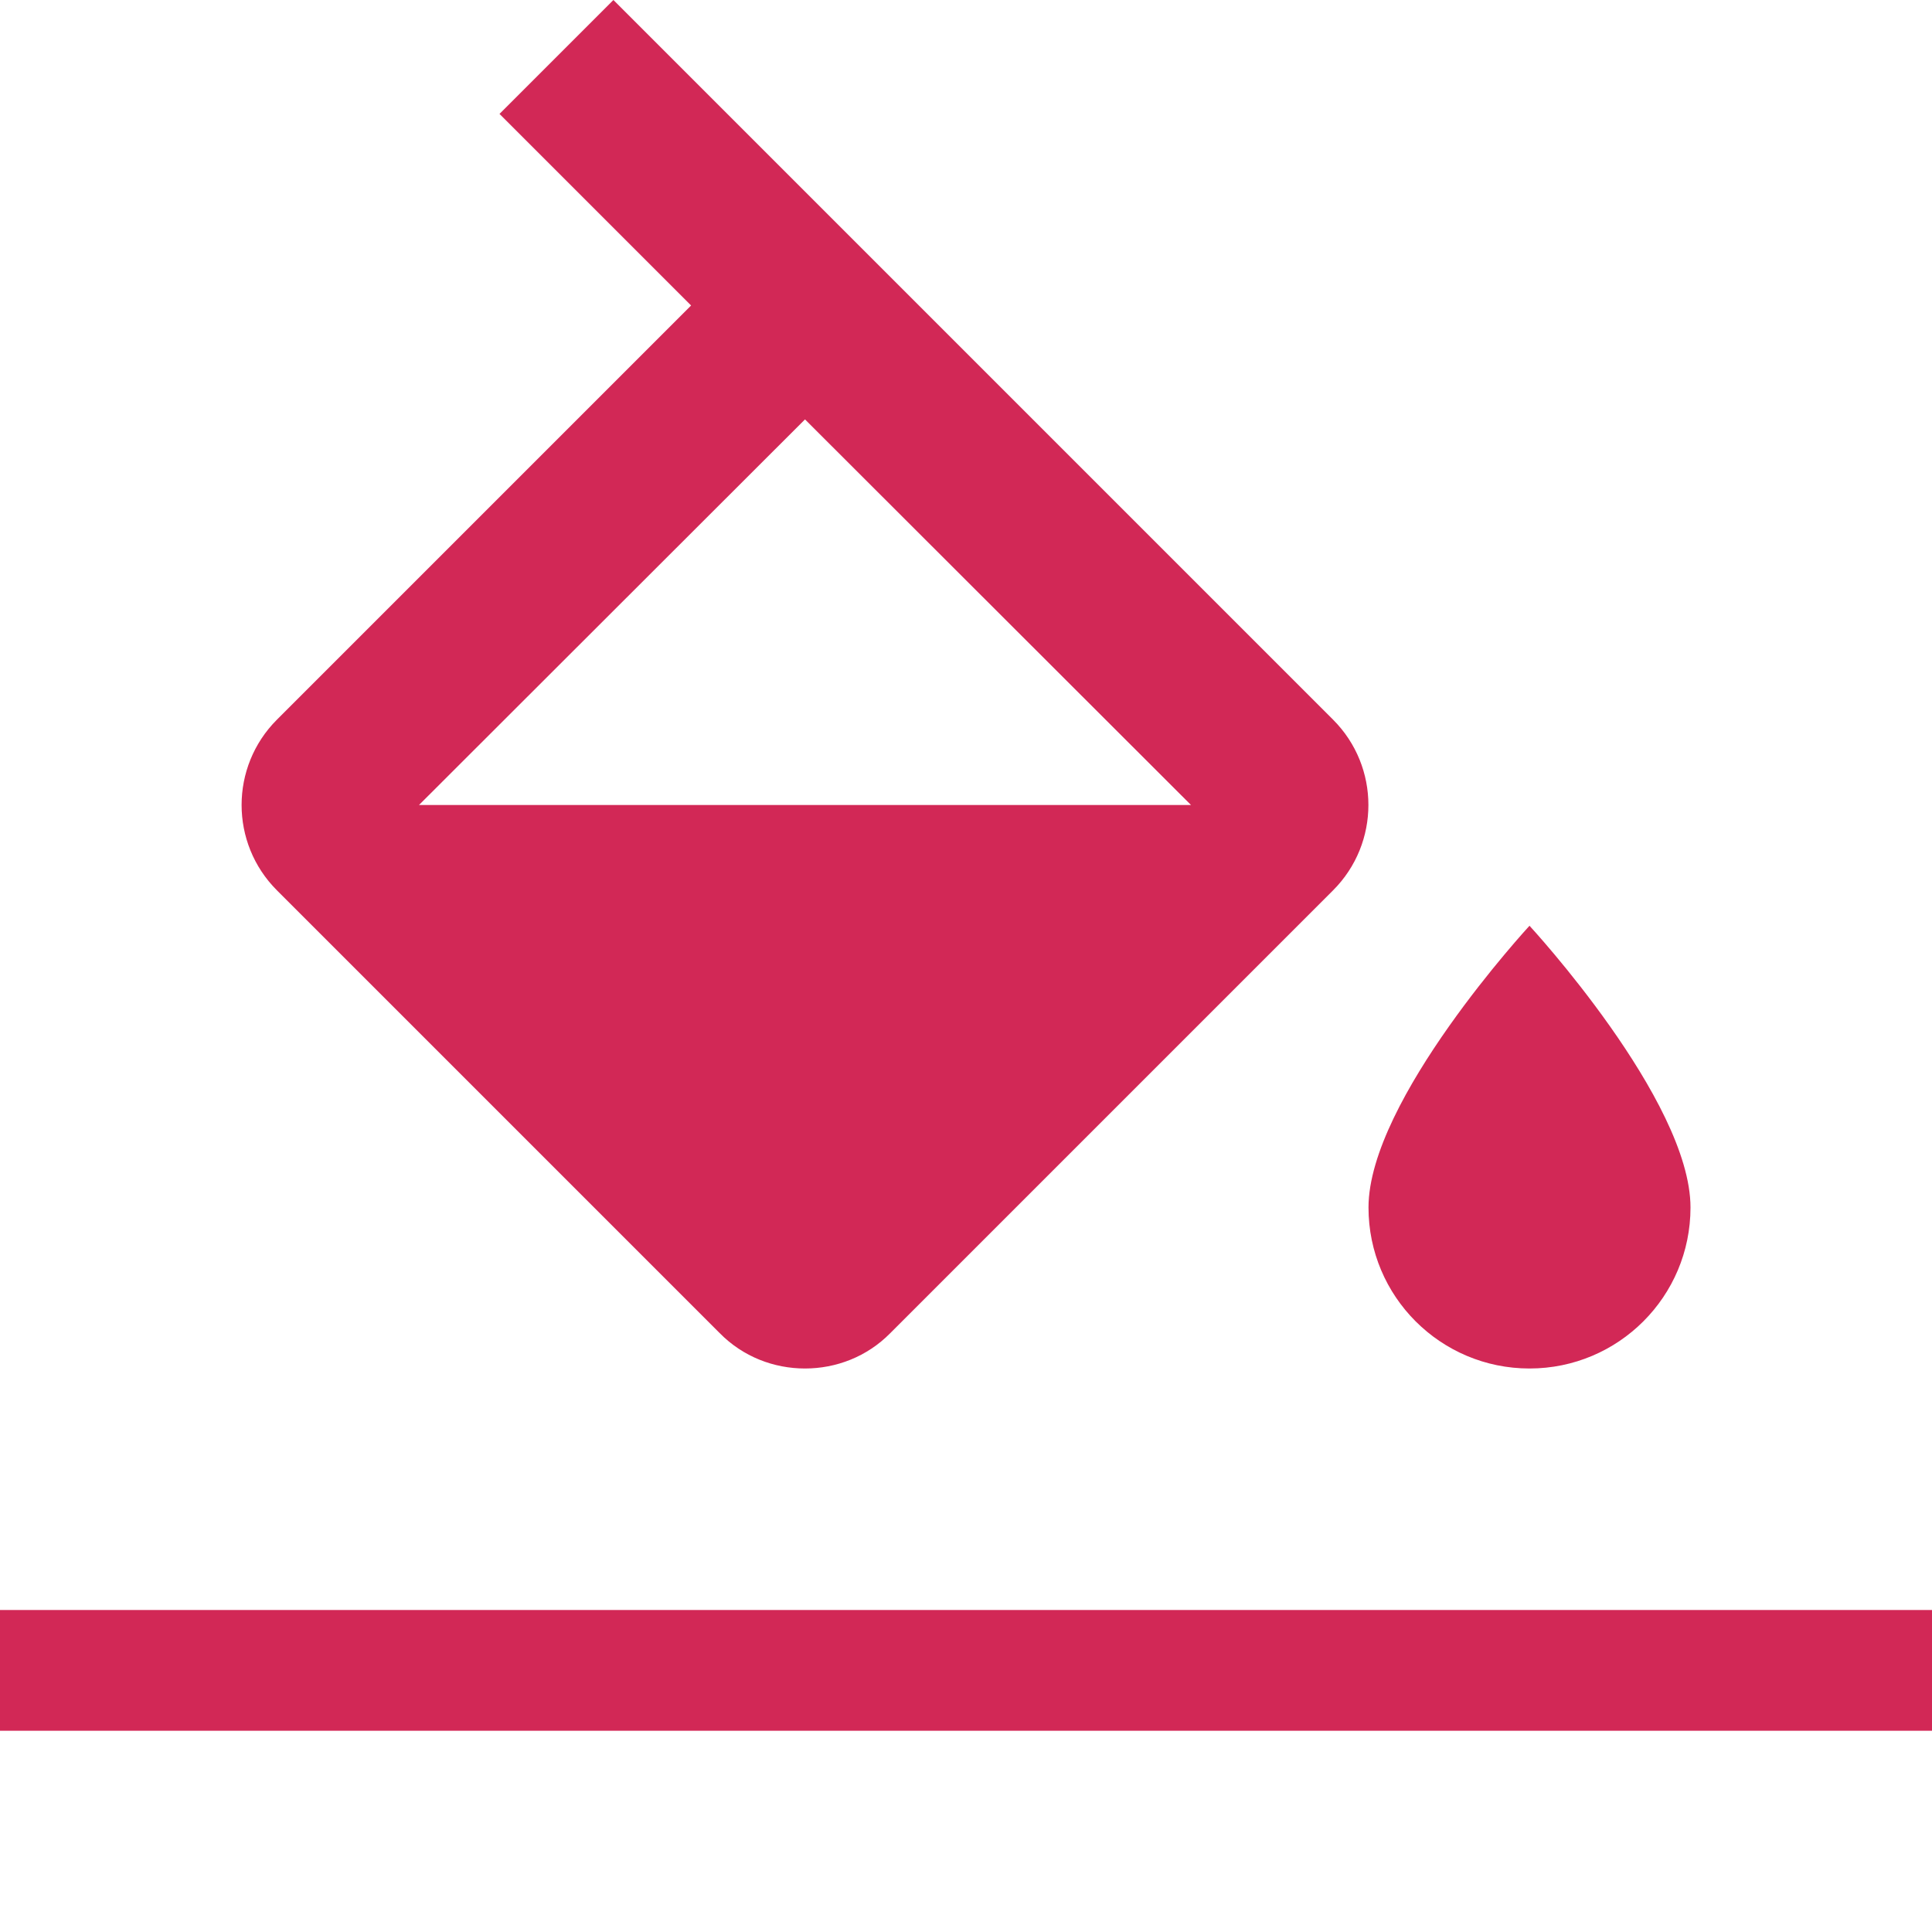
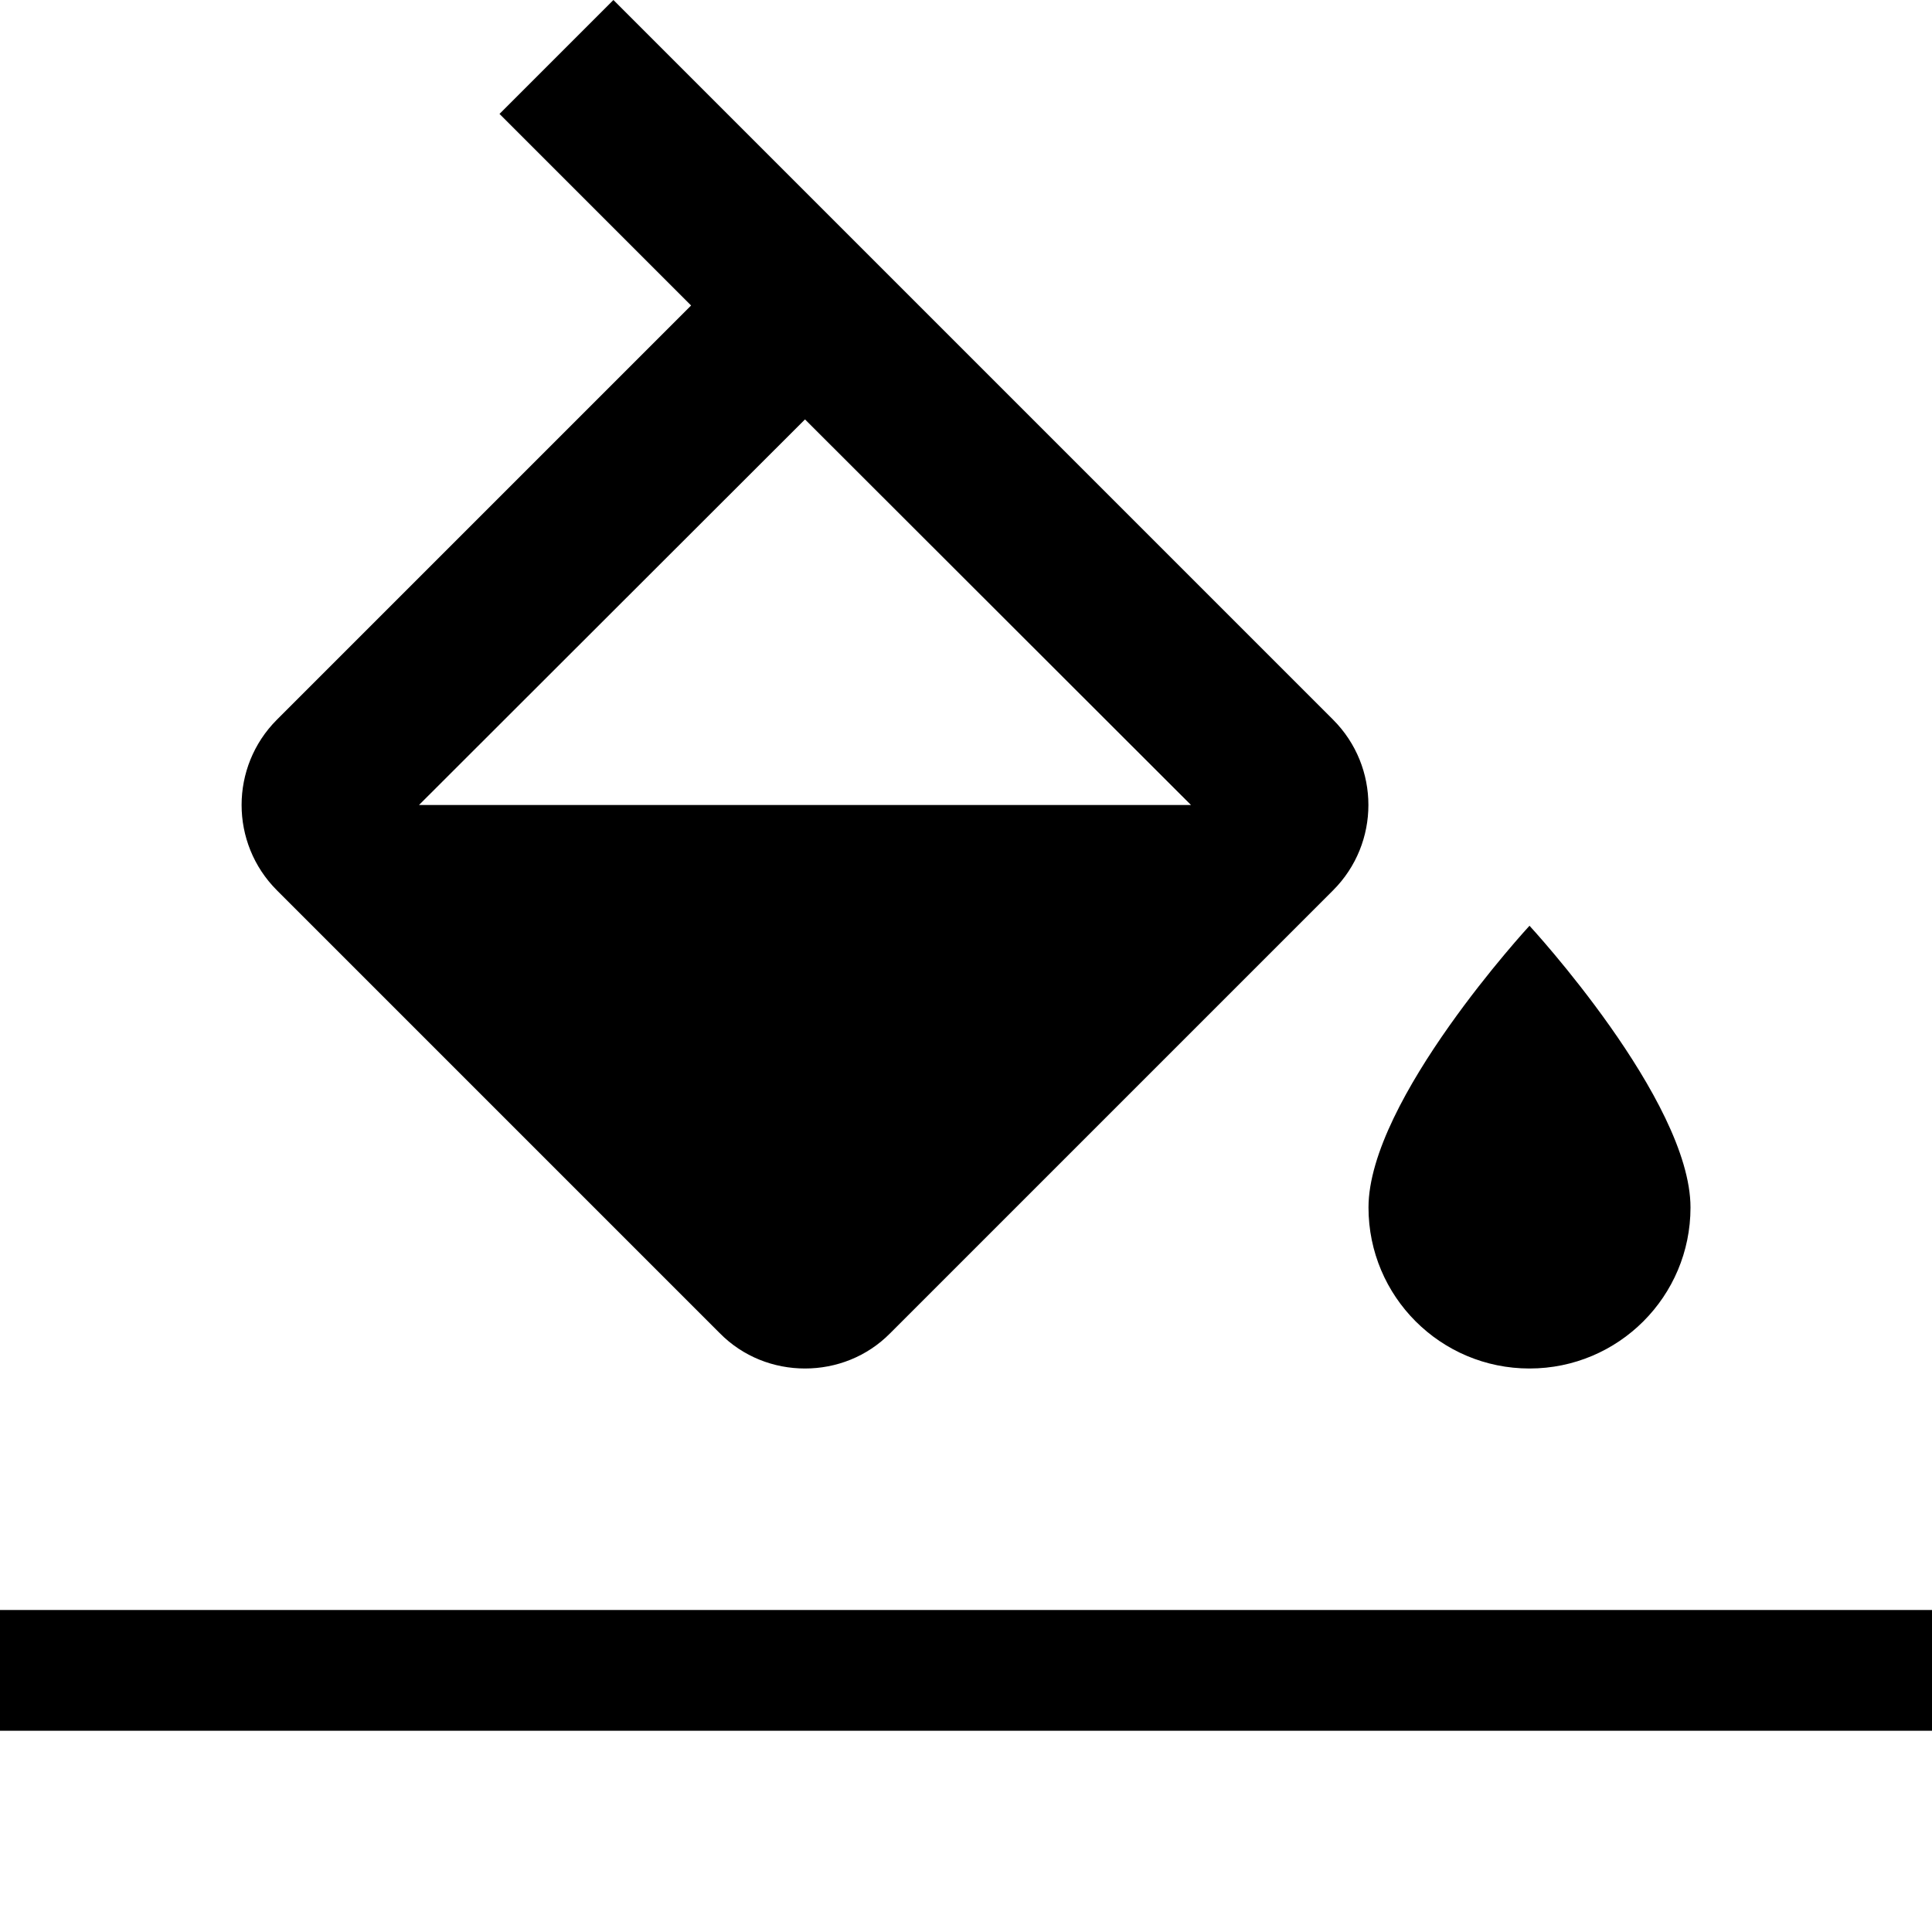
<svg xmlns="http://www.w3.org/2000/svg" version="1.0" id="Layer_1" x="0px" y="0px" width="48px" height="48px" viewBox="0 0 48 48" enable-background="new 0 0 48 48" xml:space="preserve">
  <path fill="none" d="M0,0h48v48H0V0z" />
-   <path fill="#d22856" d="M33.12,17.88L15.24,0l-2.83,2.83l4.76,4.76L6.88,17.88c-1.17,1.17-1.17,3.07,0,4.24l11,11C18.46,33.71,19.23,34,20,34 s1.54-0.29,2.12-0.88l11-11C34.29,20.95,34.29,19.05,33.12,17.88z M10.41,20L20,10.42L29.59,20H10.41z M38,23c0,0-4,4.33-4,7 c0,2.21,1.79,4,4,4s4-1.79,4-4C42,27.33,38,23,38,23z" />
-   <rect fill="#d22856" y="40" width="48" height="3" />
+   <path d="M33.12,17.88L15.24,0l-2.83,2.83l4.76,4.76L6.88,17.88c-1.17,1.17-1.17,3.07,0,4.24l11,11C18.46,33.71,19.23,34,20,34 s1.54-0.29,2.12-0.88l11-11C34.29,20.95,34.29,19.05,33.12,17.88z M10.41,20L20,10.42L29.59,20H10.41z M38,23c0,0-4,4.33-4,7 c0,2.21,1.79,4,4,4s4-1.79,4-4C42,27.33,38,23,38,23z" />
+   <rect y="40" width="48" height="3" />
</svg>
